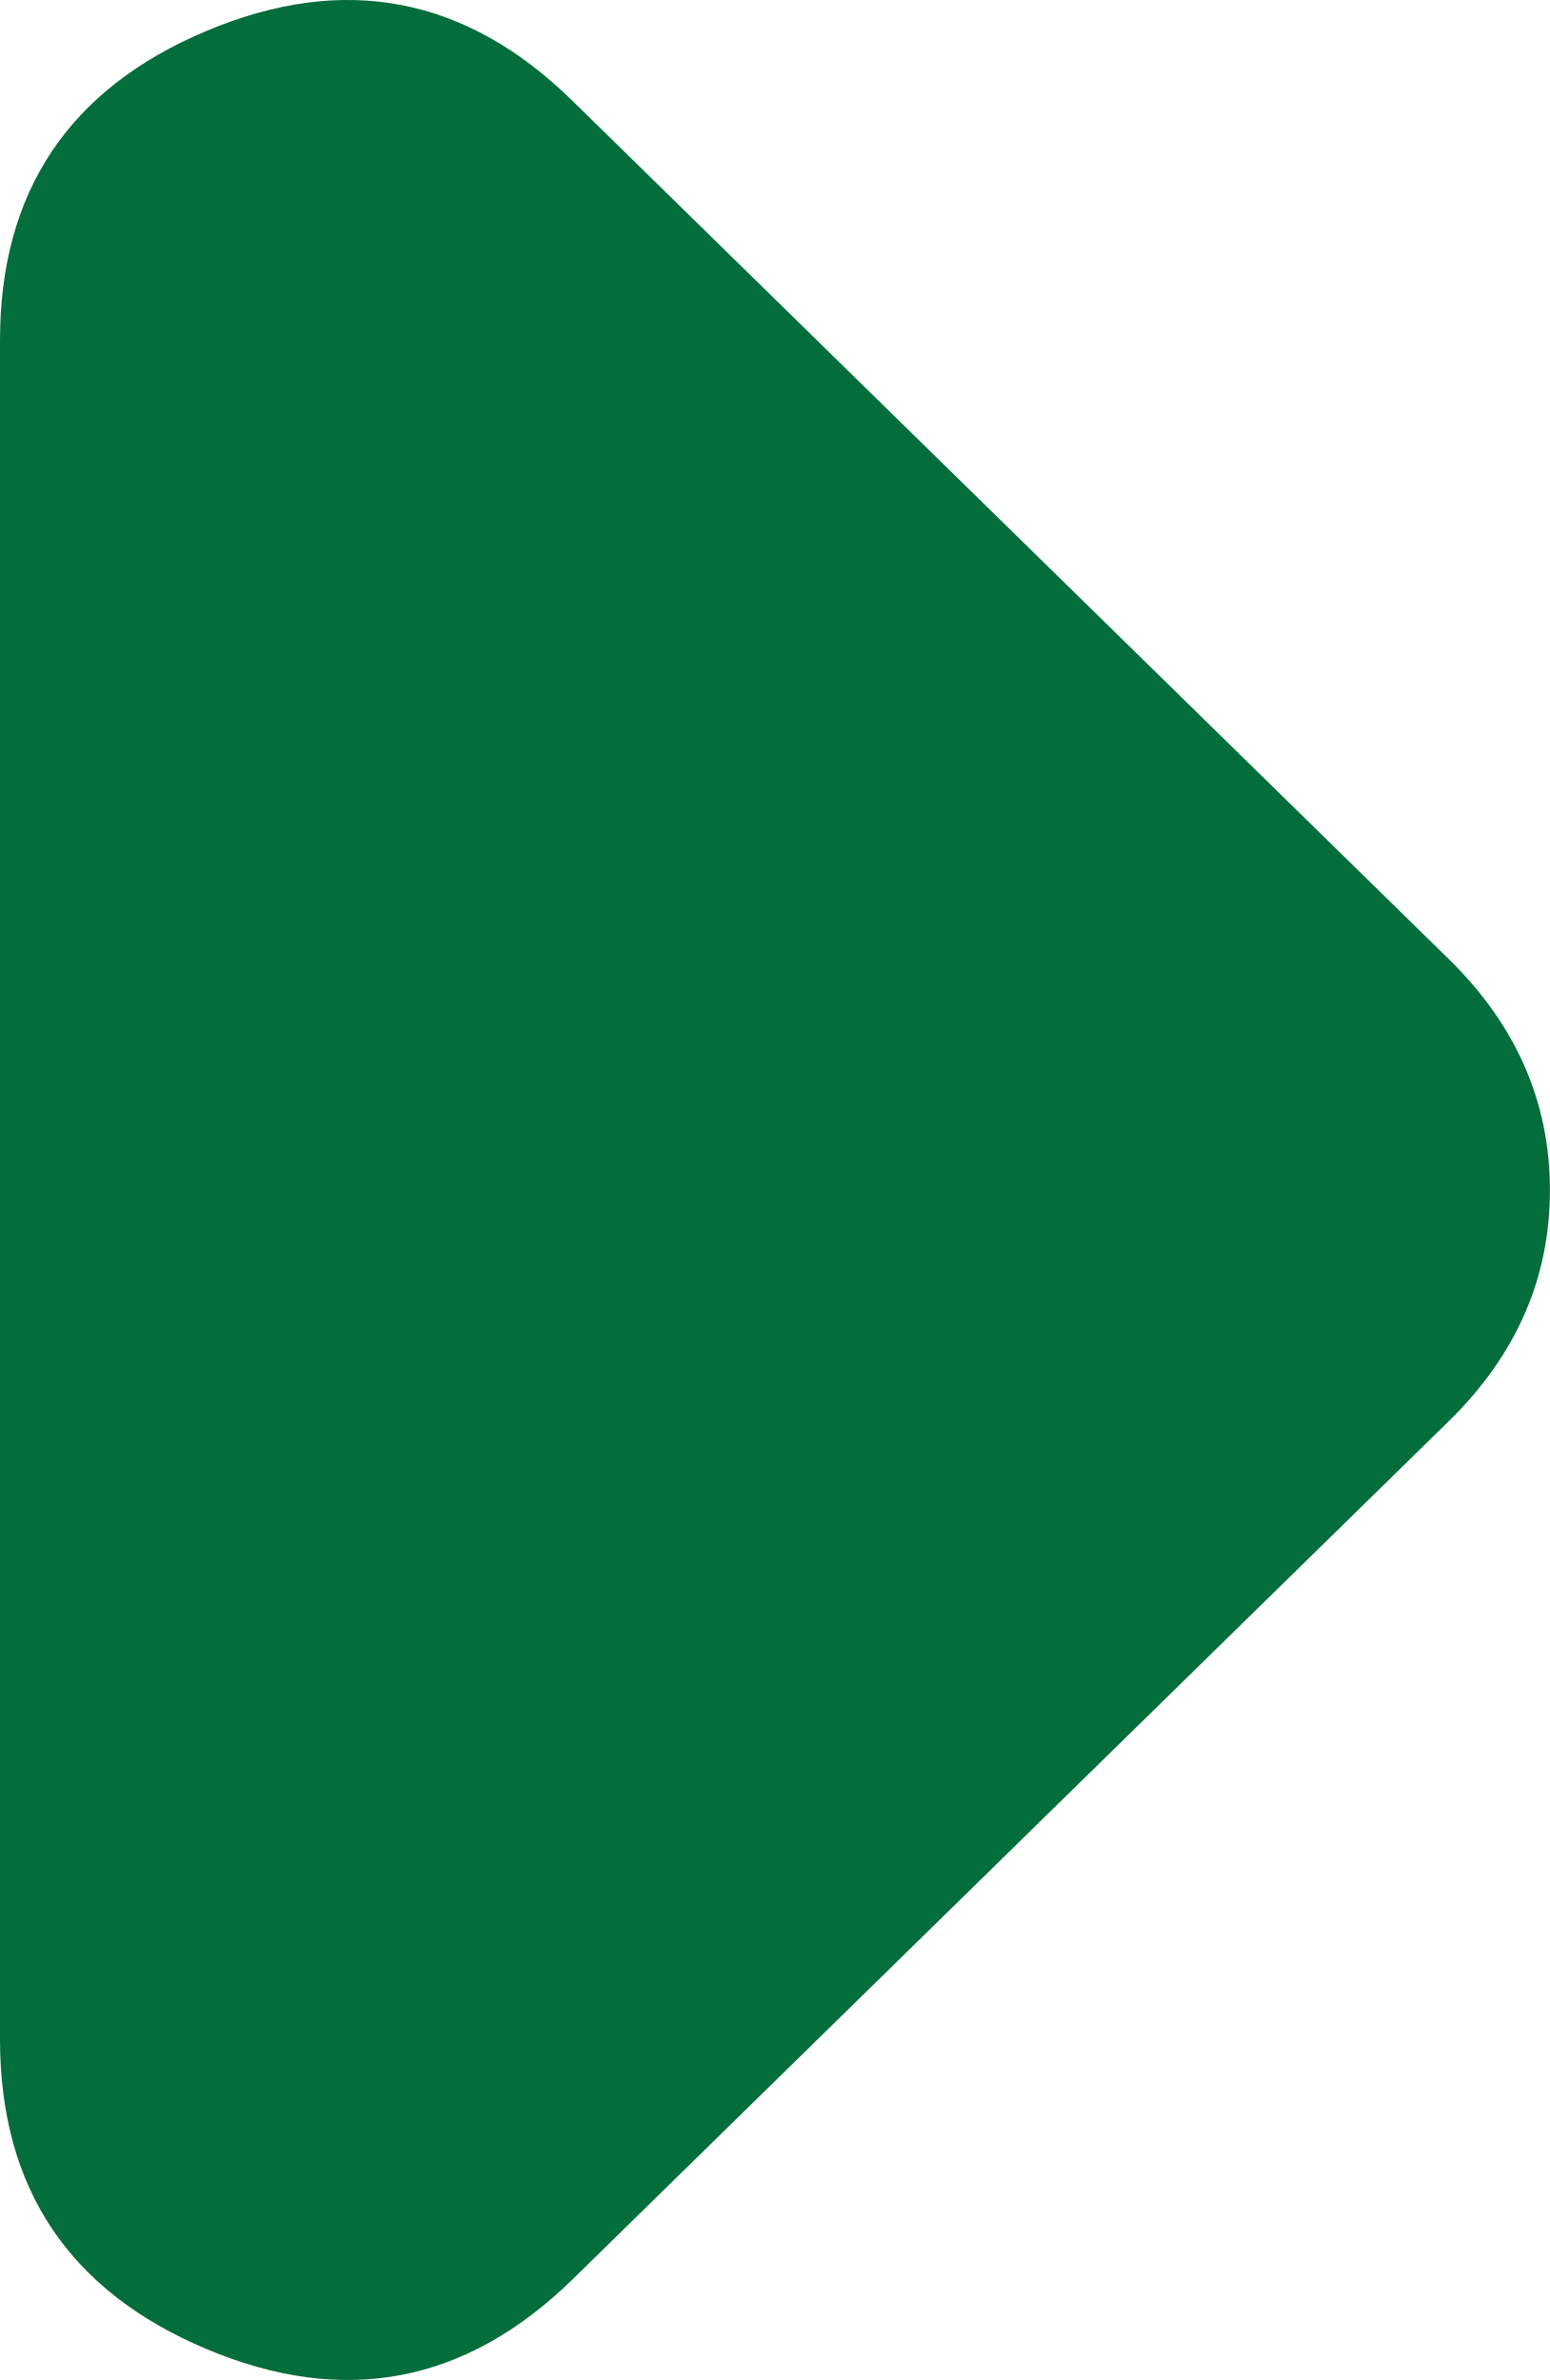
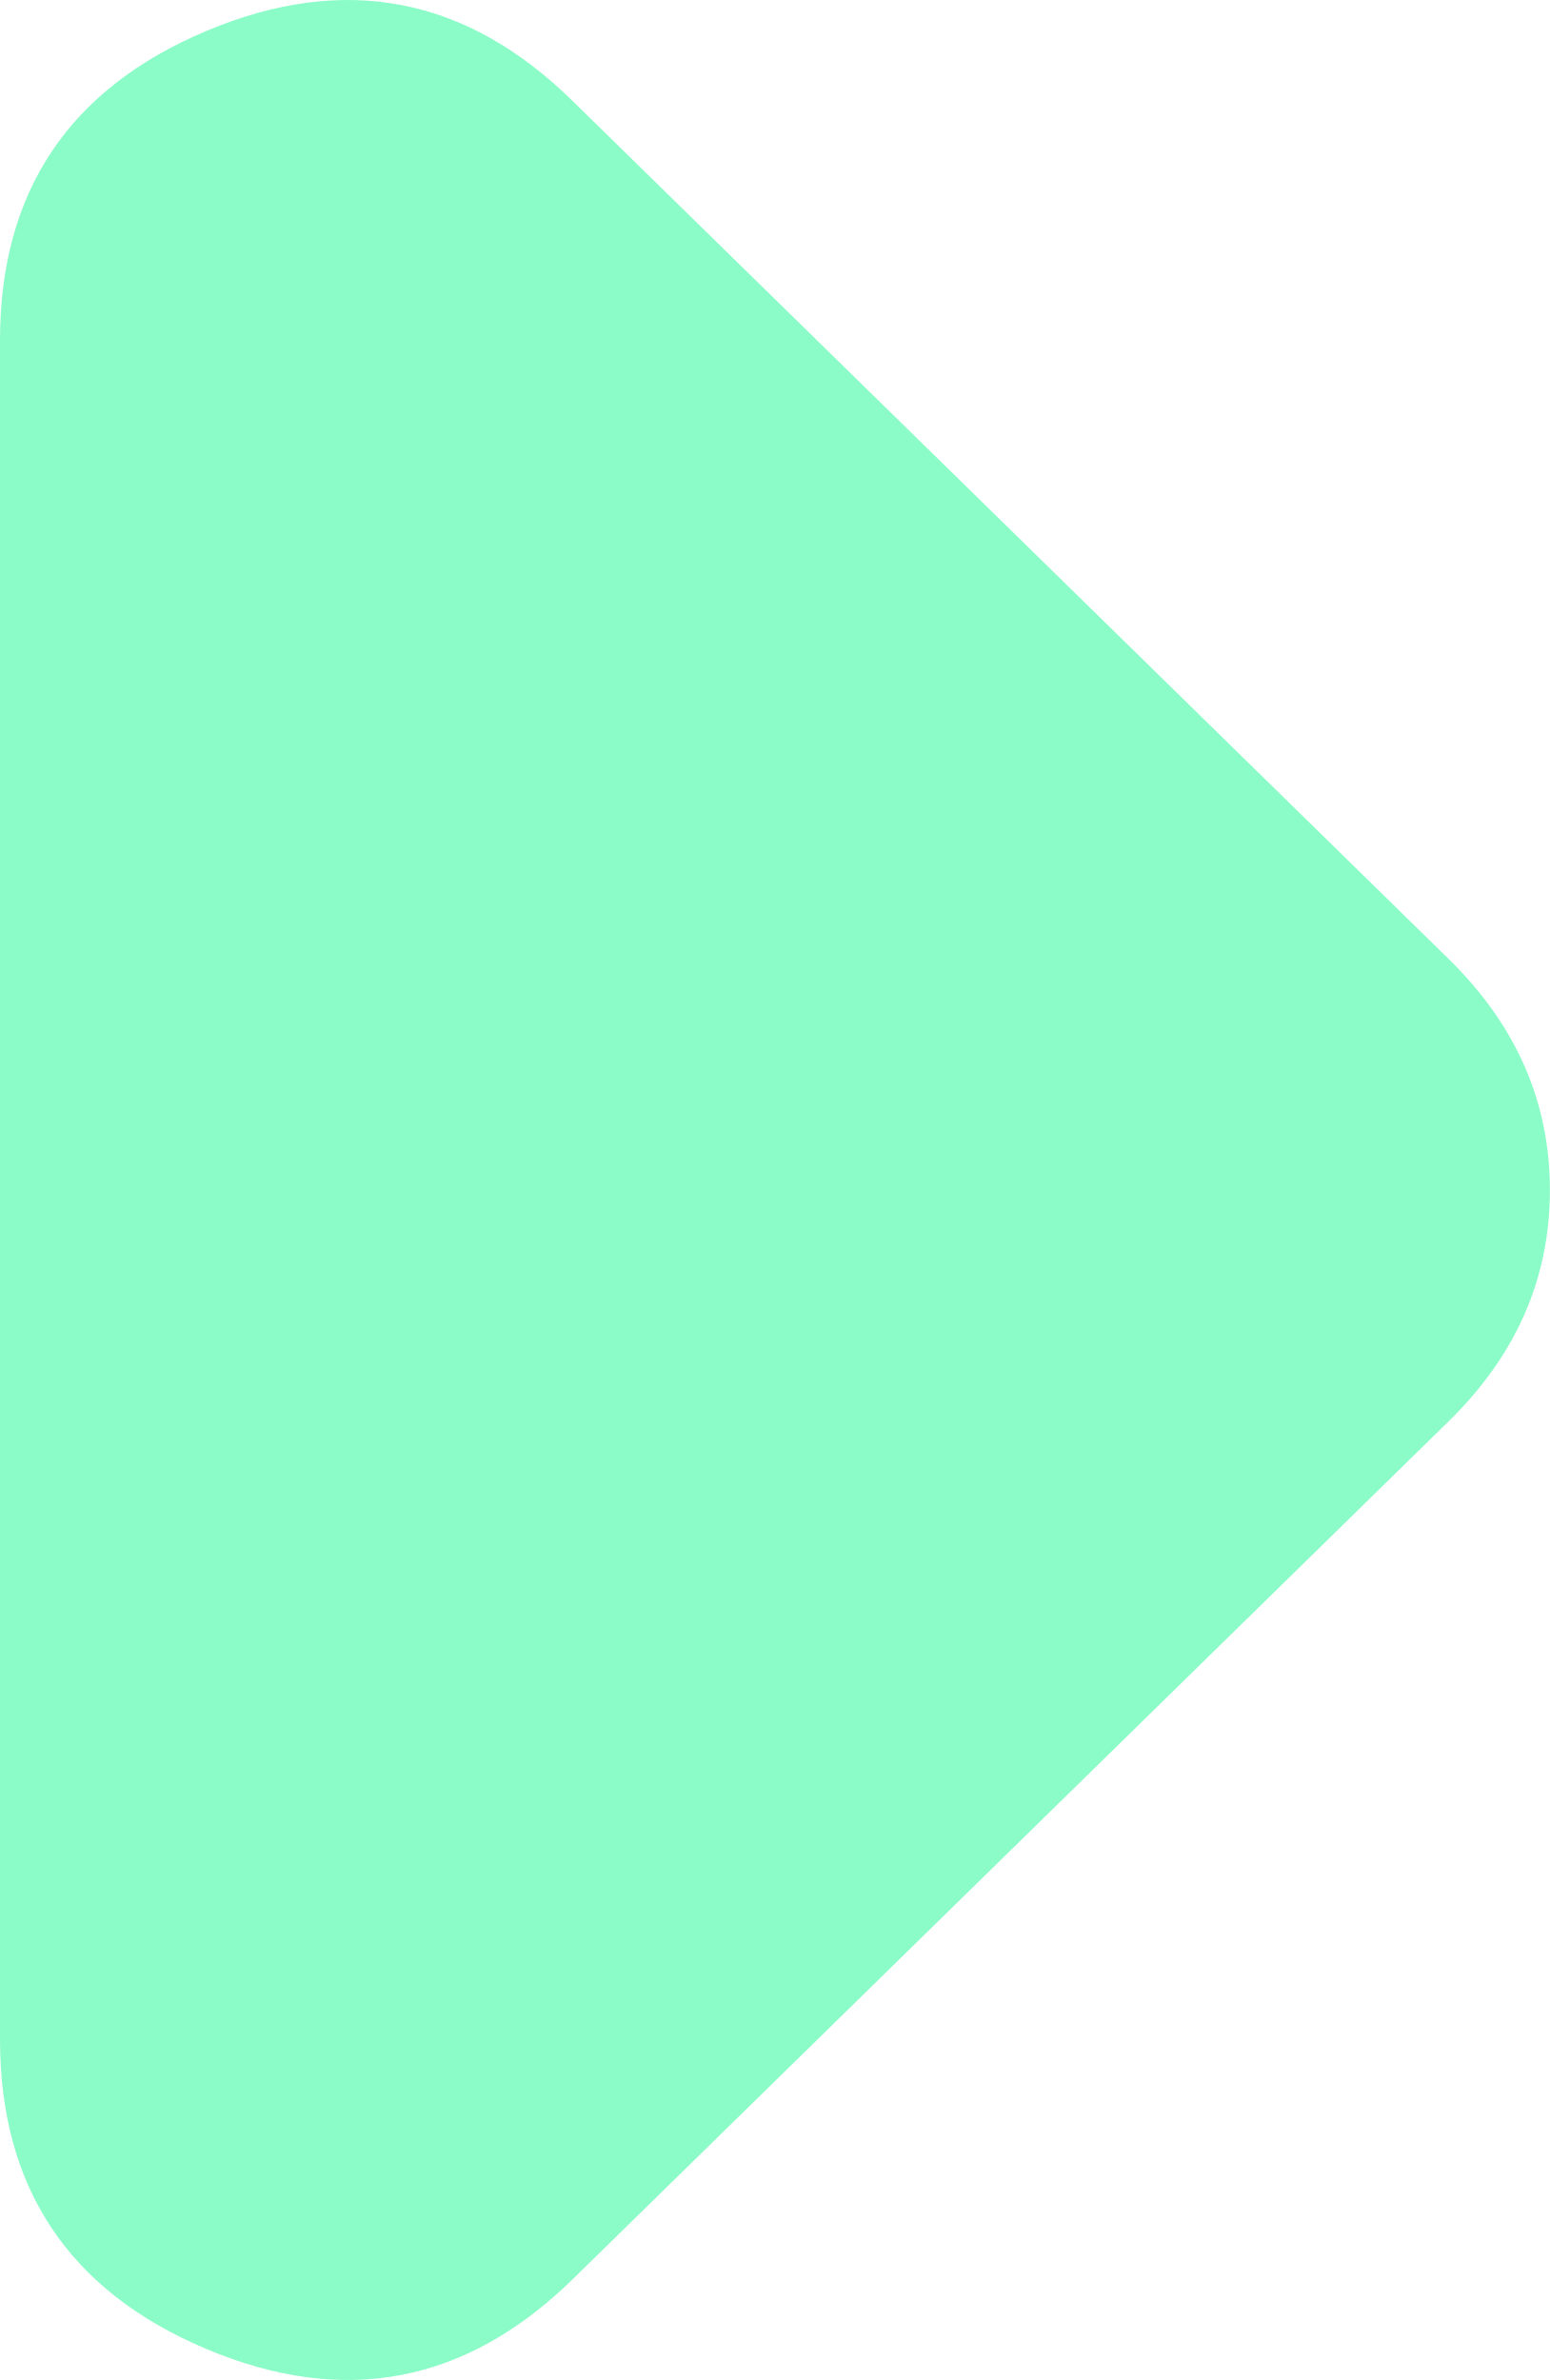
<svg xmlns="http://www.w3.org/2000/svg" width="56" height="86" viewBox="0 0 56 86" fill="none">
-   <path d="M52.348 51.352L20.696 82.355C16.841 86.13 12.43 86.973 7.463 84.882C2.496 82.792 0.008 79.067 0 73.71L0 12.301C0 6.935 2.488 3.207 7.463 1.116C12.438 -0.975 16.849 -0.128 20.696 3.656L52.348 34.658C53.565 35.851 54.478 37.142 55.087 38.534C55.696 39.925 56 41.415 56 43.005C56 44.595 55.696 46.086 55.087 47.477C54.478 48.868 53.565 50.16 52.348 51.352Z" fill="#036D3B" />
+   <path d="M52.348 51.352L20.696 82.355C16.841 86.13 12.43 86.973 7.463 84.882C2.496 82.792 0.008 79.067 0 73.71L0 12.301C0 6.935 2.488 3.207 7.463 1.116C12.438 -0.975 16.849 -0.128 20.696 3.656L52.348 34.658C53.565 35.851 54.478 37.142 55.087 38.534C55.696 39.925 56 41.415 56 43.005C56 44.595 55.696 46.086 55.087 47.477C54.478 48.868 53.565 50.16 52.348 51.352Z" fill="#8bfcc7" />
</svg>
